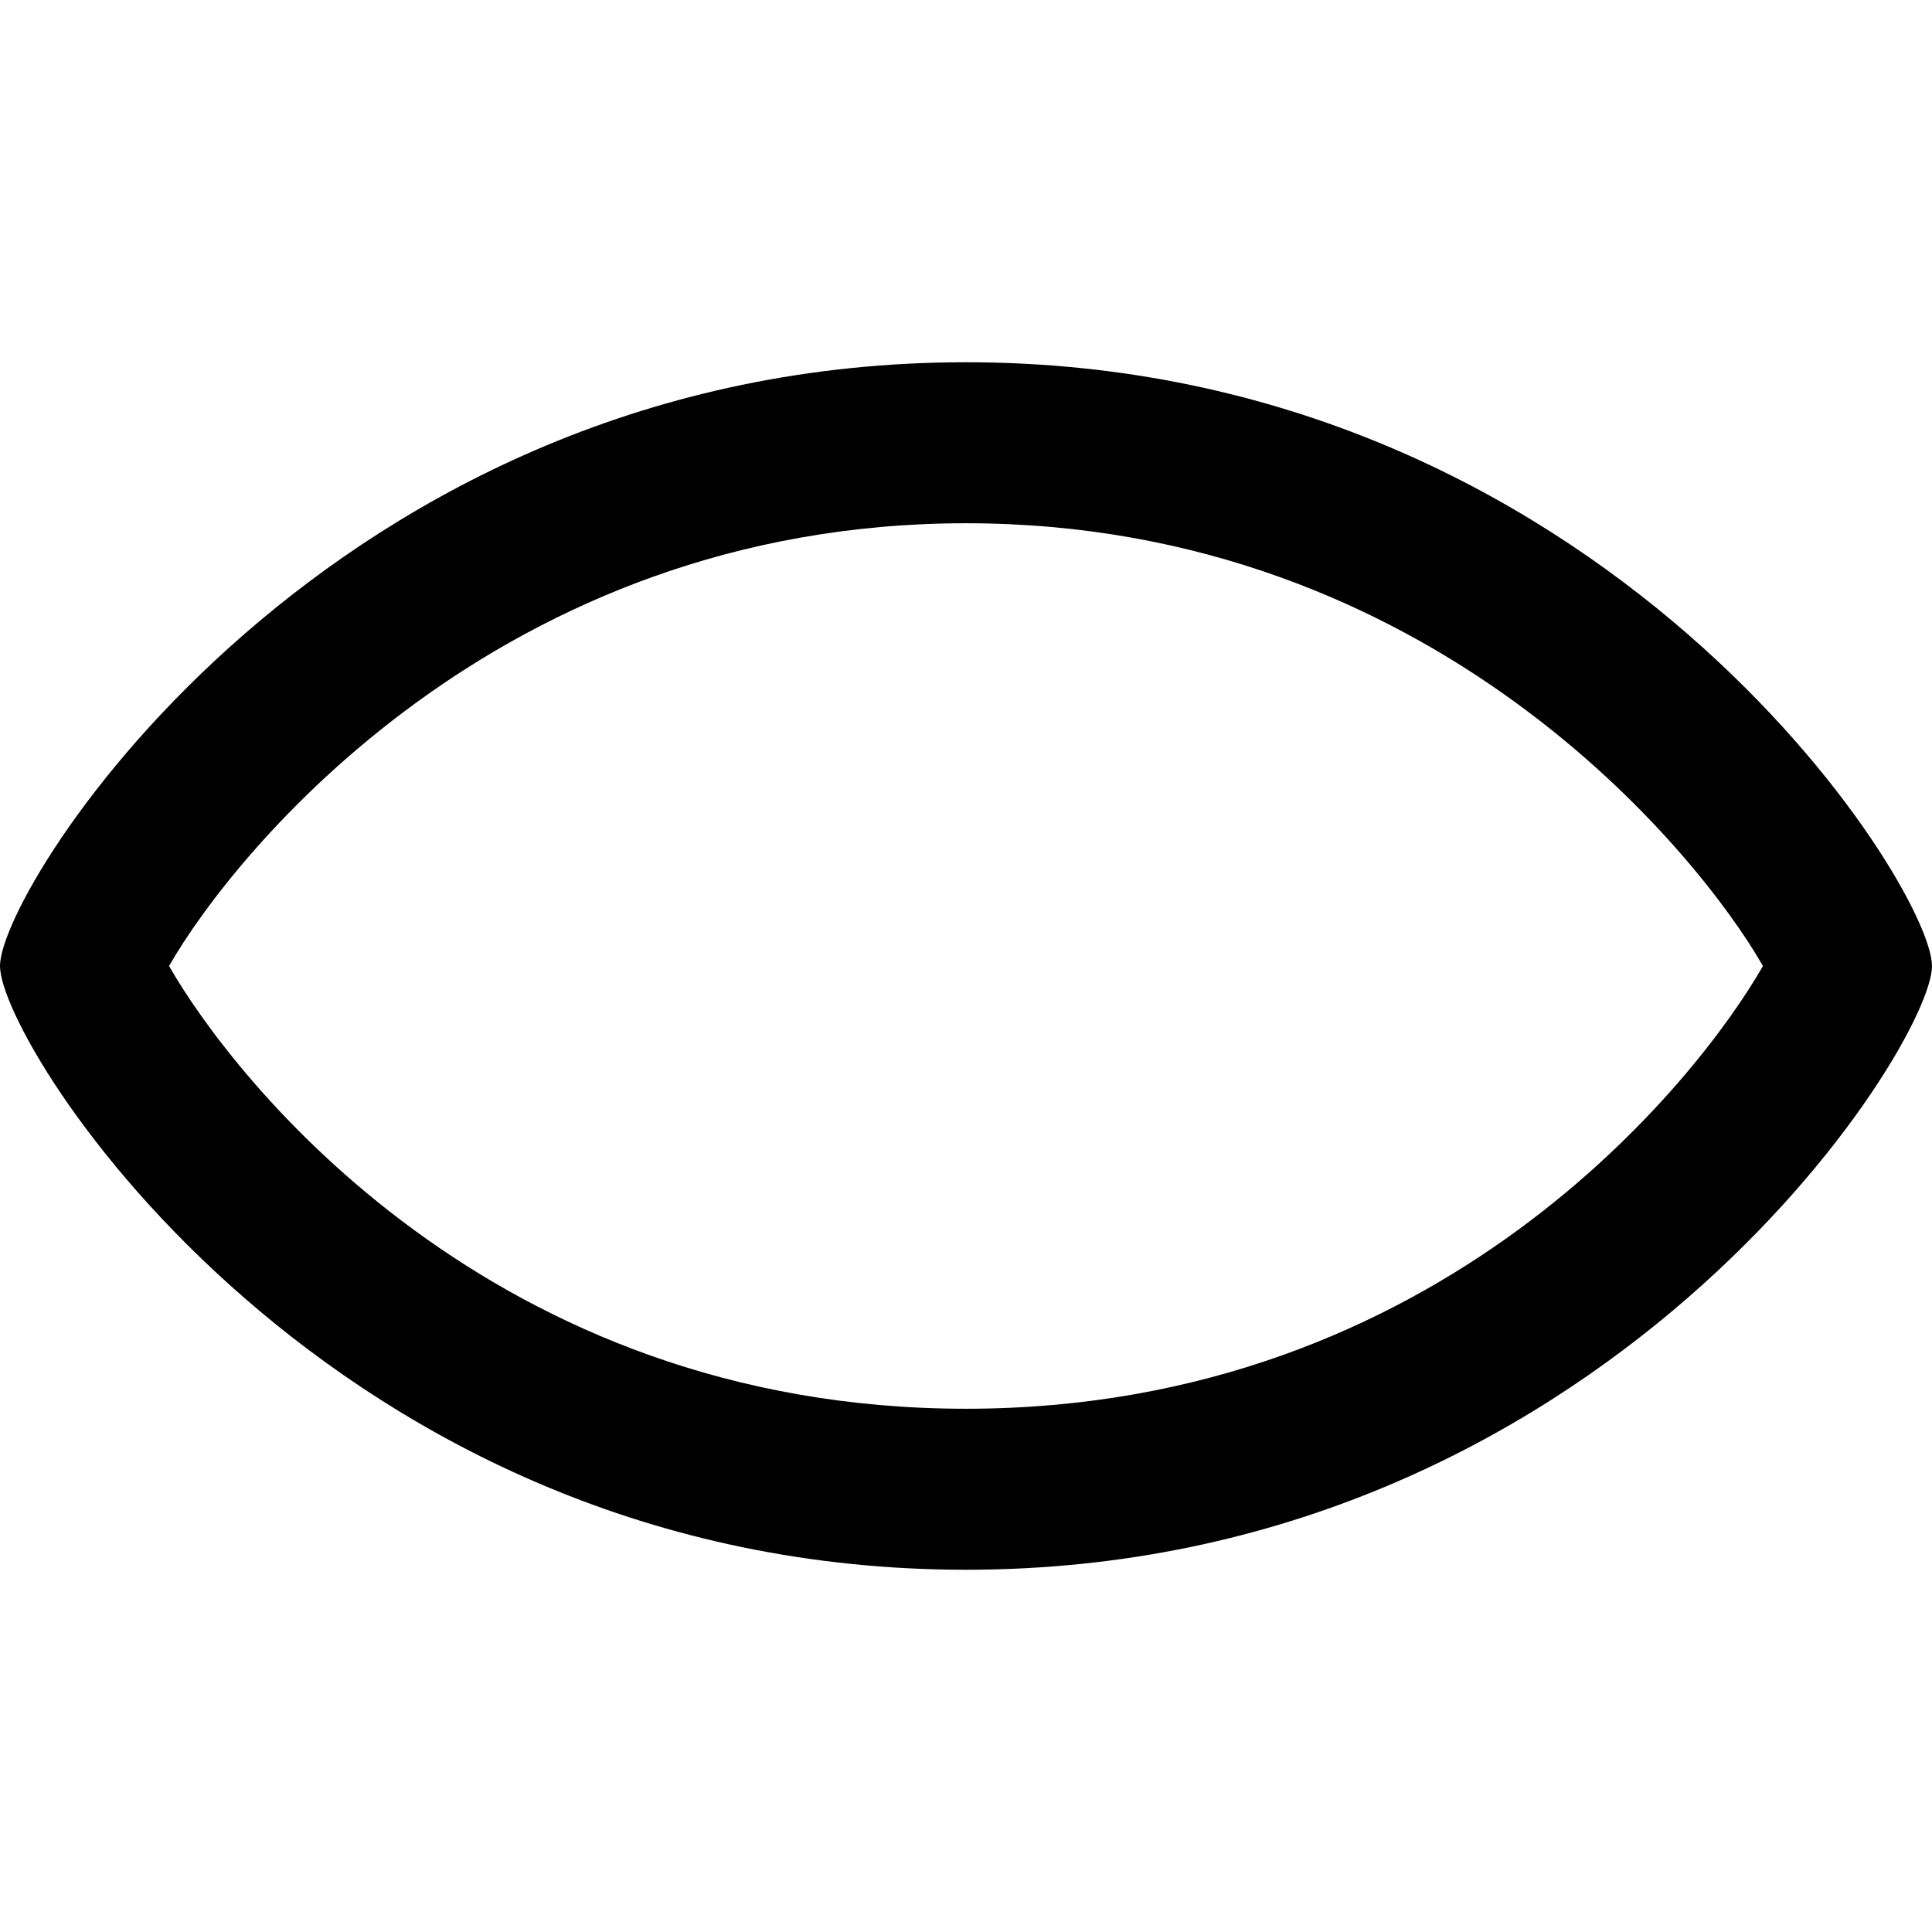
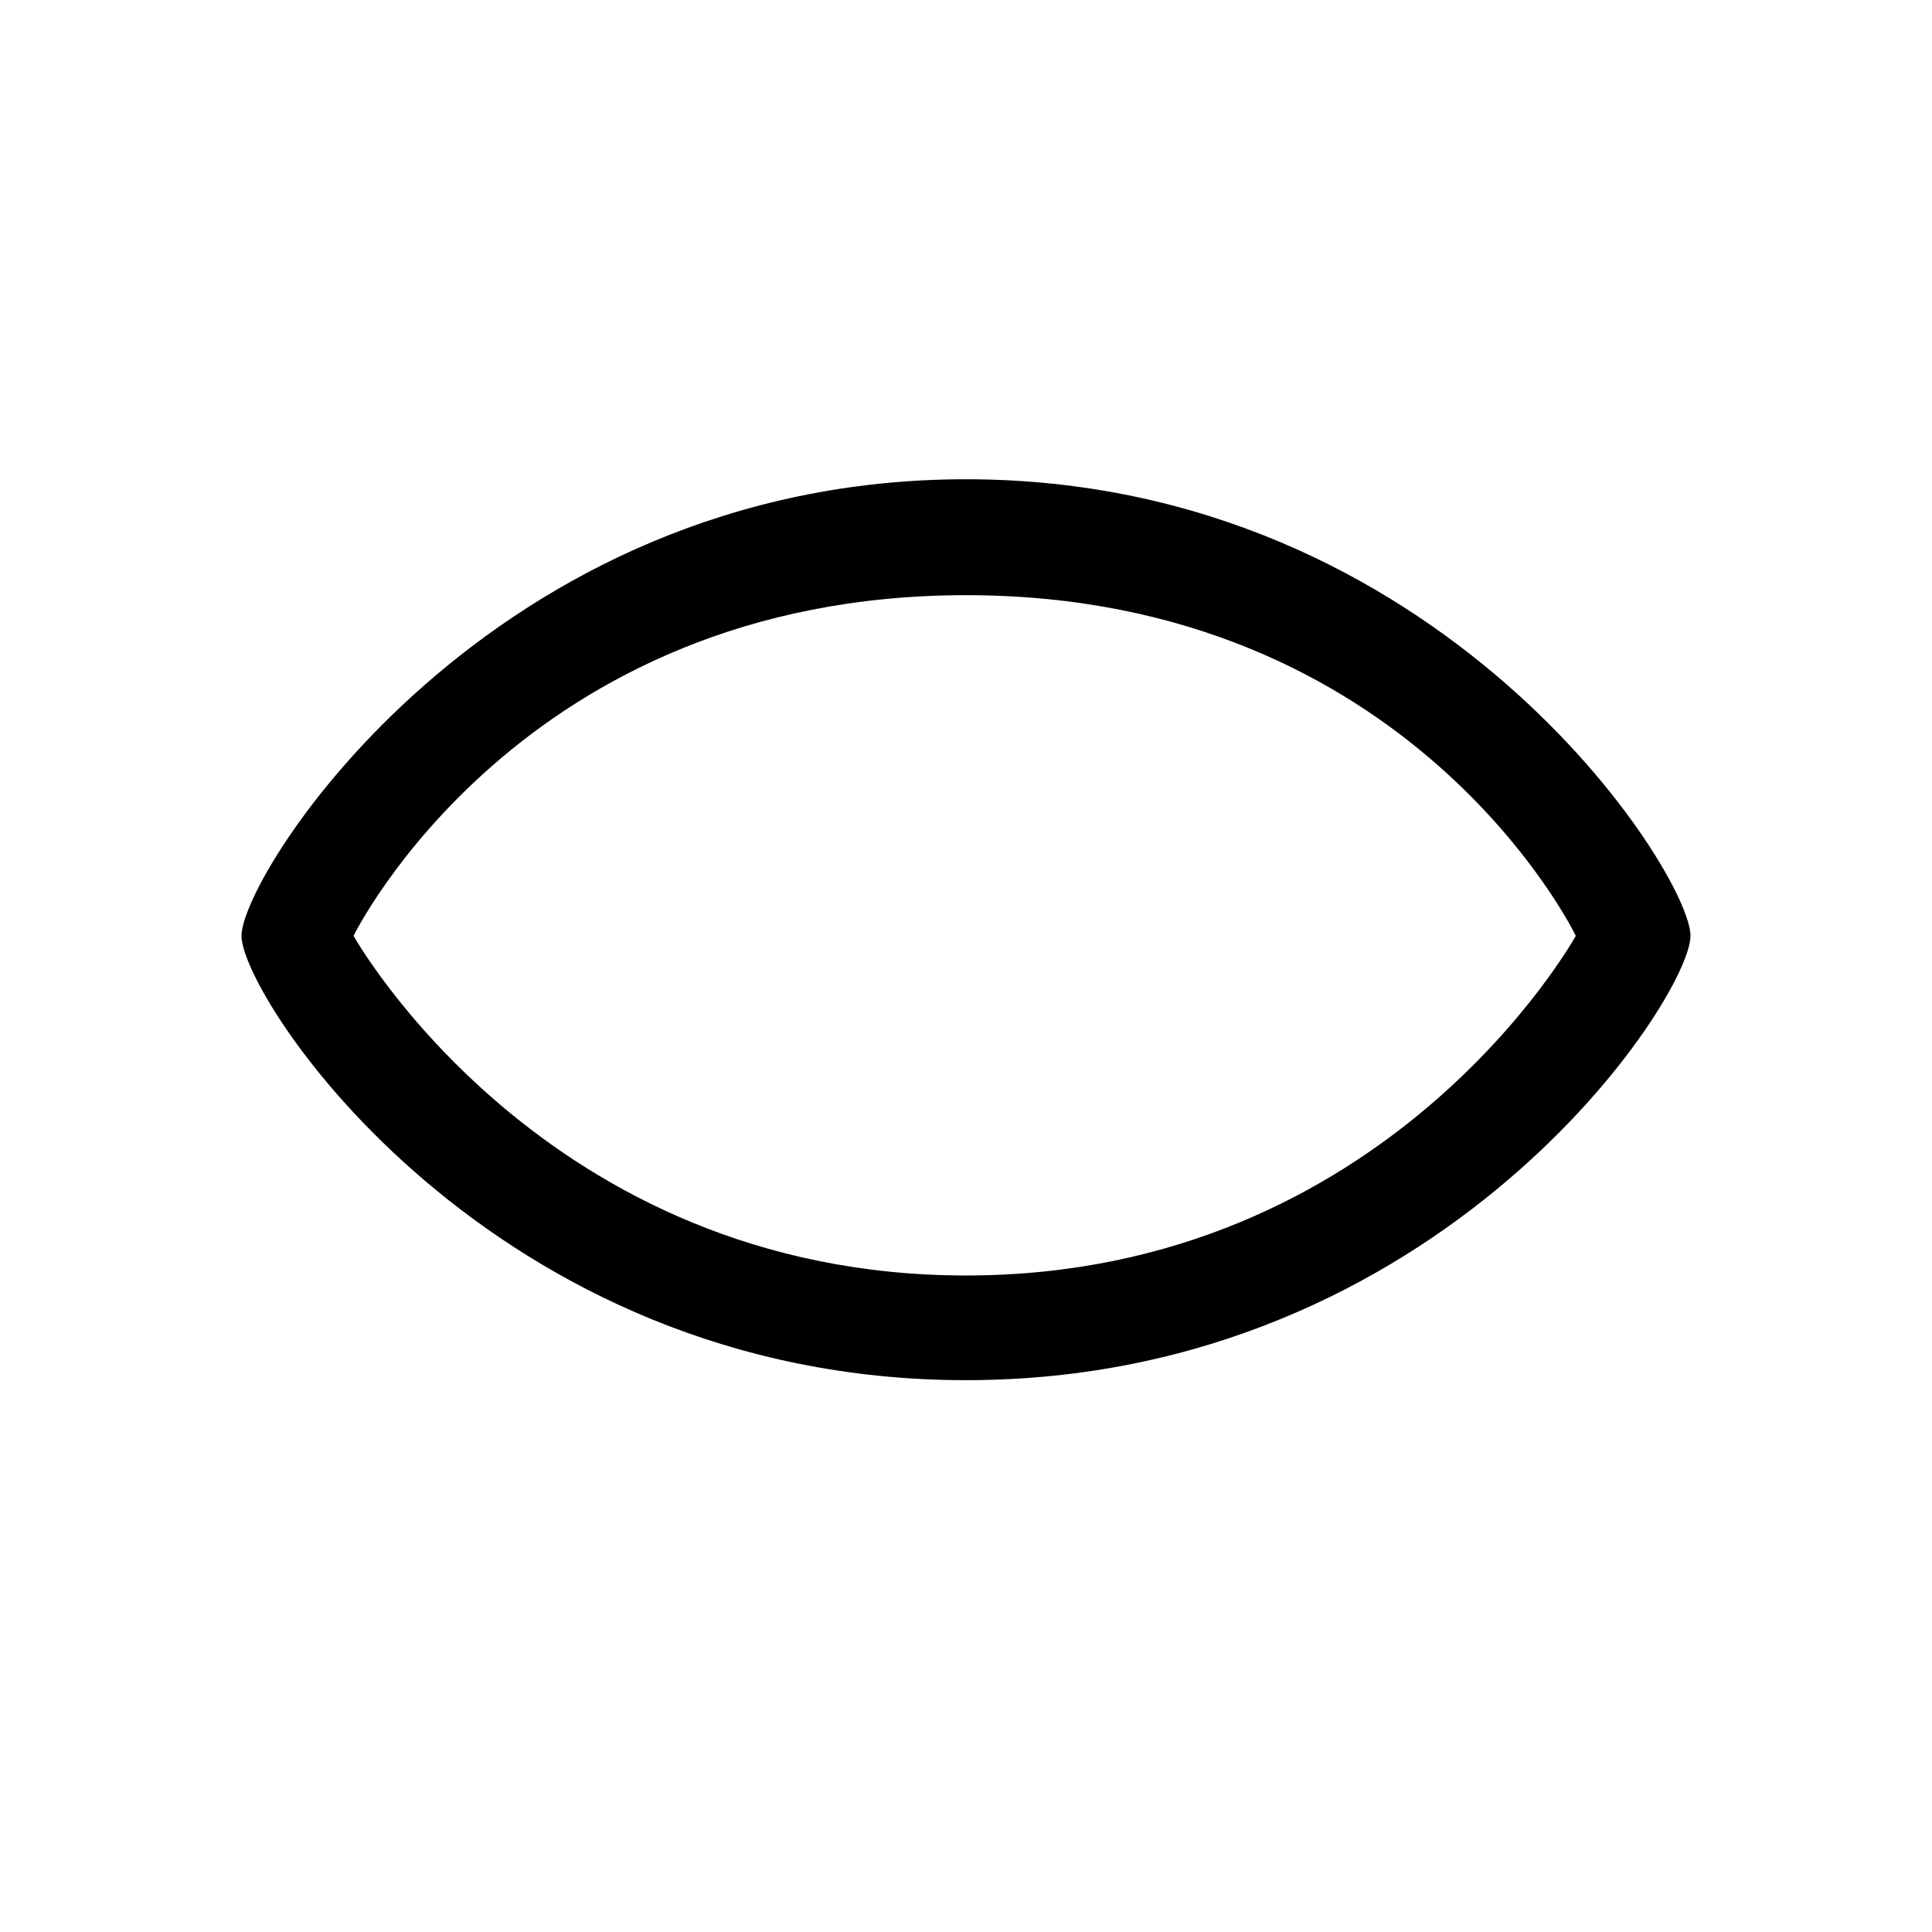
- <svg xmlns="http://www.w3.org/2000/svg" version="1.1" id="layer-not-visible" x="0px" y="0px" viewBox="-293 385 24 24" style="enable-background:new -293 385 24 24;" xml:space="preserve">
-   <g>
-     <path d="M-281,391.5c5.8,0,9.1,4.1,9.9,5.5c-0.8,1.4-4,5.5-9.9,5.5s-9.1-4.1-9.9-5.5C-290.1,395.6-286.8,391.5-281,391.5    M-281,389.5c-7.9,0-12,6.5-12,7.5s4.1,7.5,12,7.5s12-6.5,12-7.5S-273.1,389.5-281,389.5L-281,389.5z" />
-   </g>
+ <svg xmlns="http://www.w3.org/2000/svg" id="layer-not-visible" preserveAspectRatio="xMidYMid" width="100%" height="100%" viewBox="0 0 16 16">
+   <path d="M8.000,3.969 C4.062,3.969 2.000,7.236 2.000,7.750 C2.000,8.262 4.062,11.430 8.000,11.430 C11.936,11.430 14.000,8.262 14.000,7.750 C14.000,7.236 11.936,3.969 8.000,3.969 L8.000,3.969 ZM8.000,10.563 C4.500,10.563 2.928,7.750 2.928,7.750 C2.928,7.750 4.307,4.929 8.000,4.929 C11.693,4.929 13.050,7.750 13.050,7.750 C13.050,7.750 11.500,10.563 8.000,10.563 Z" />
</svg>
